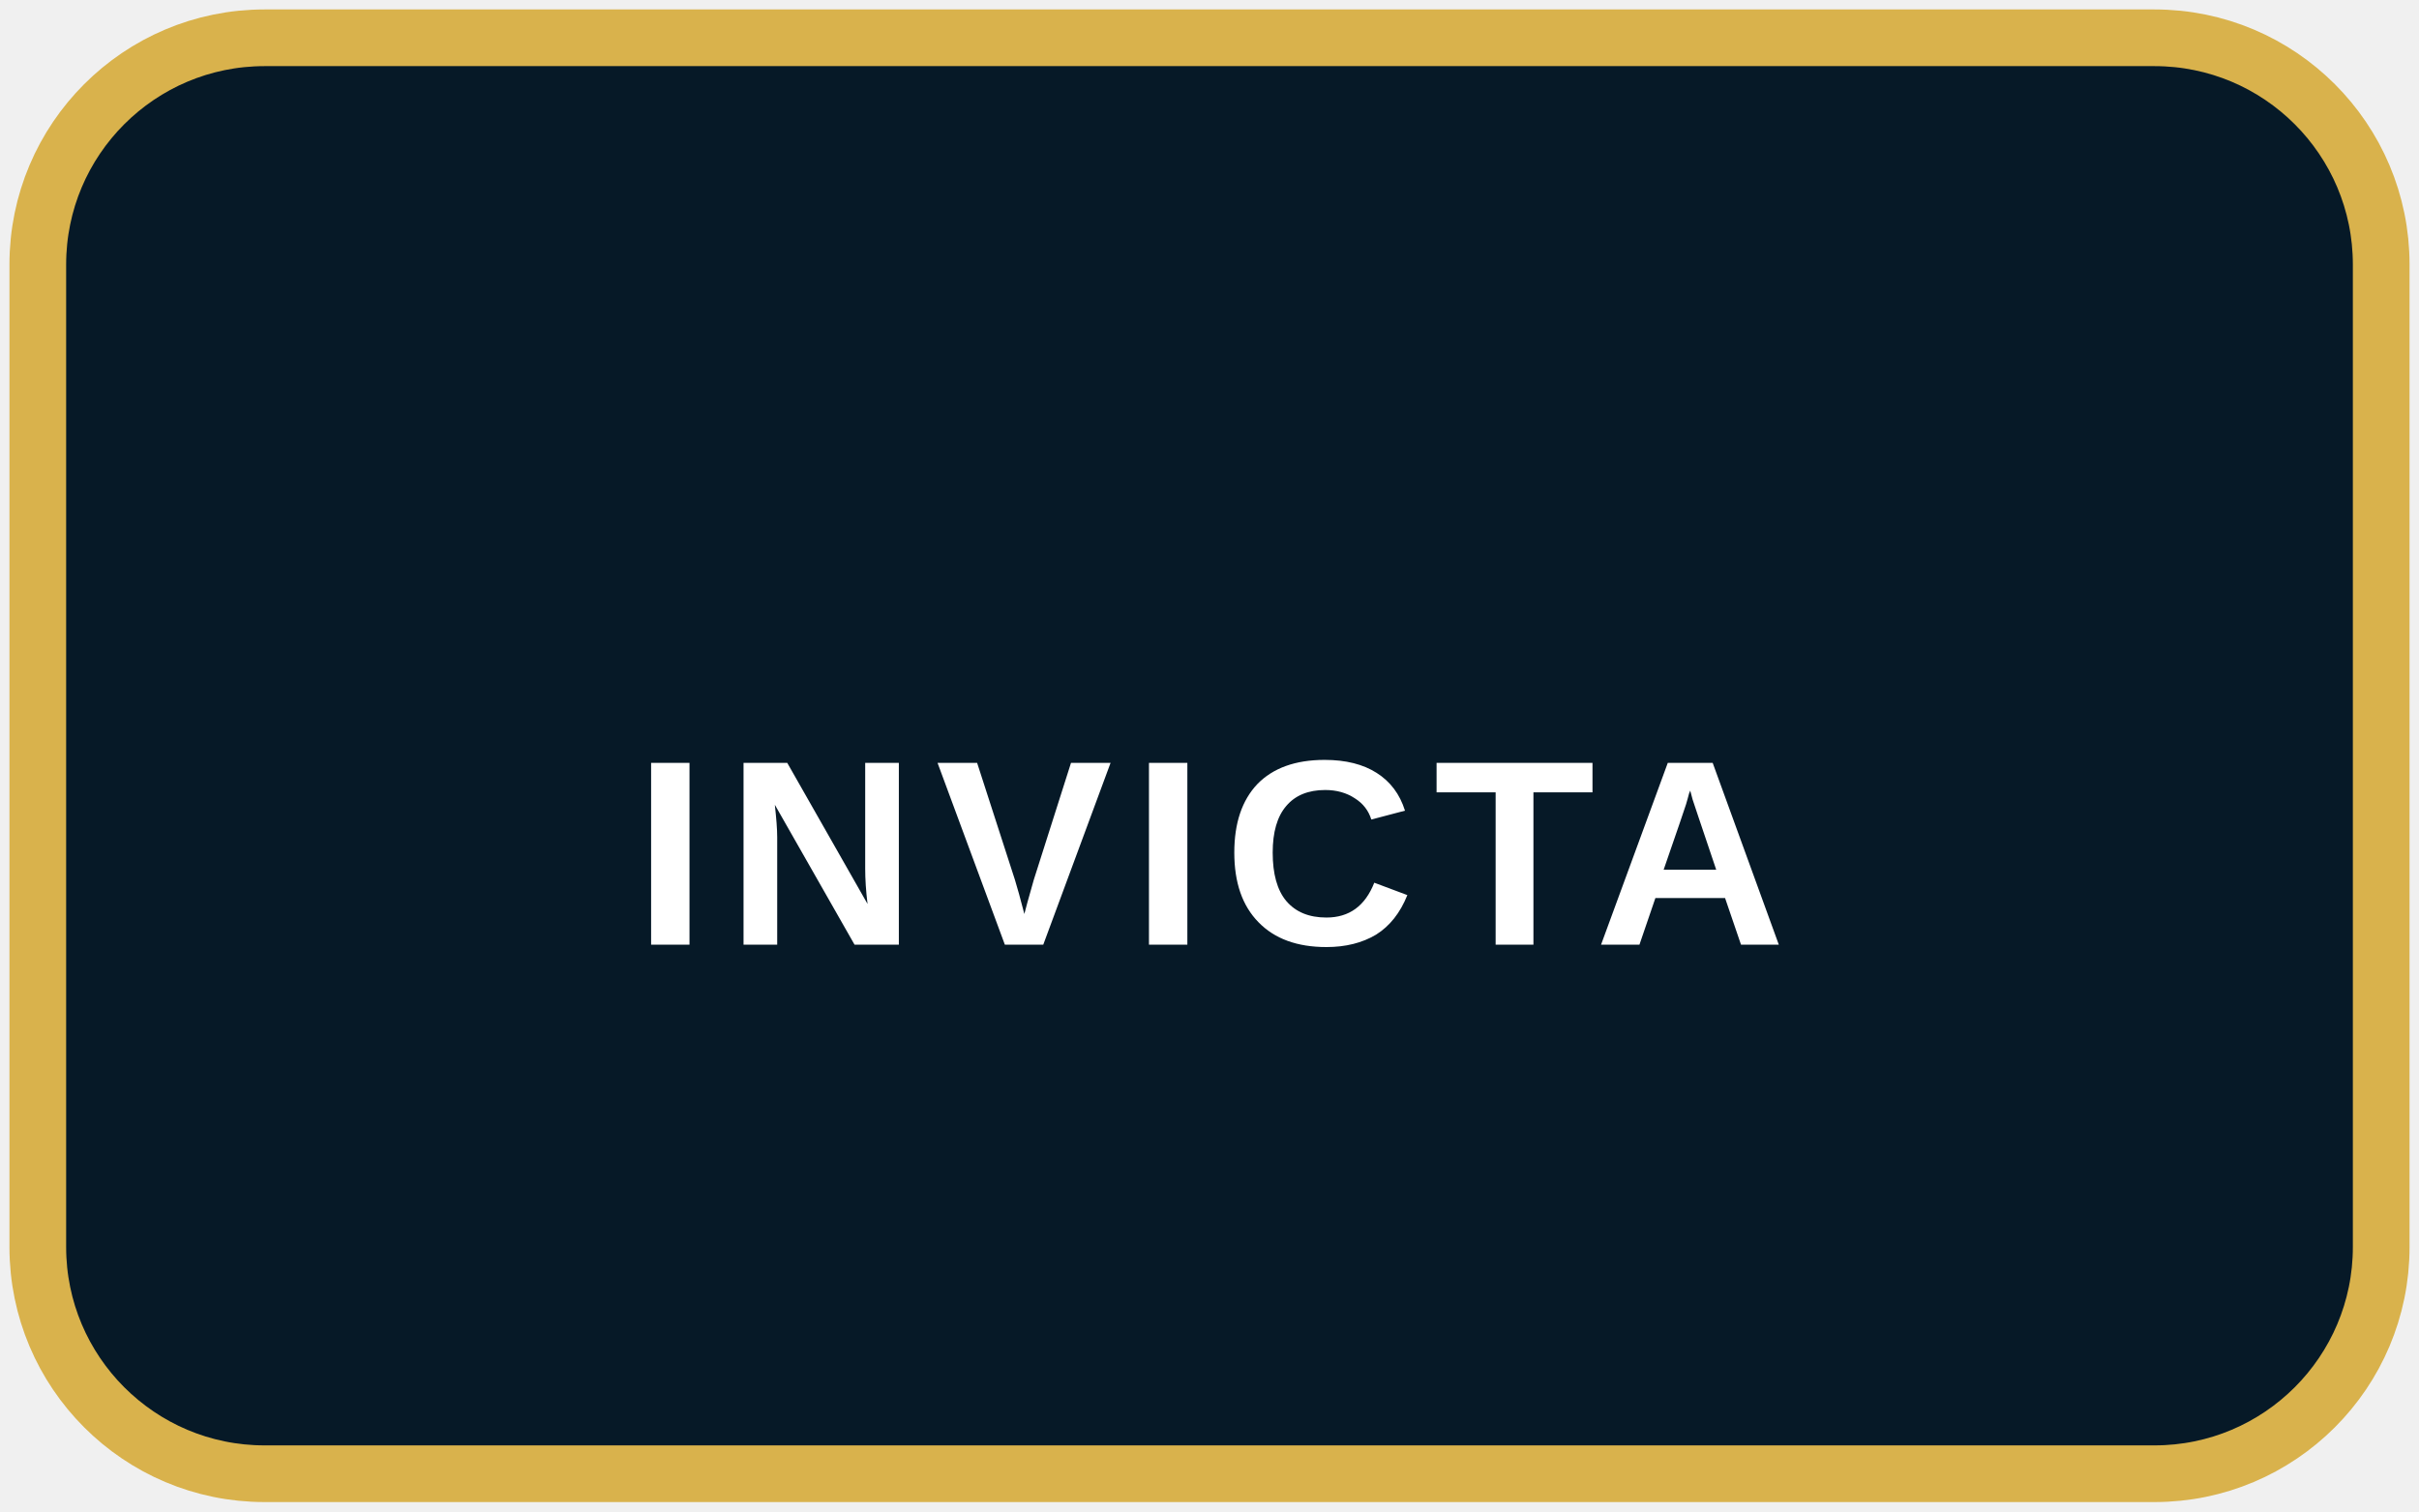
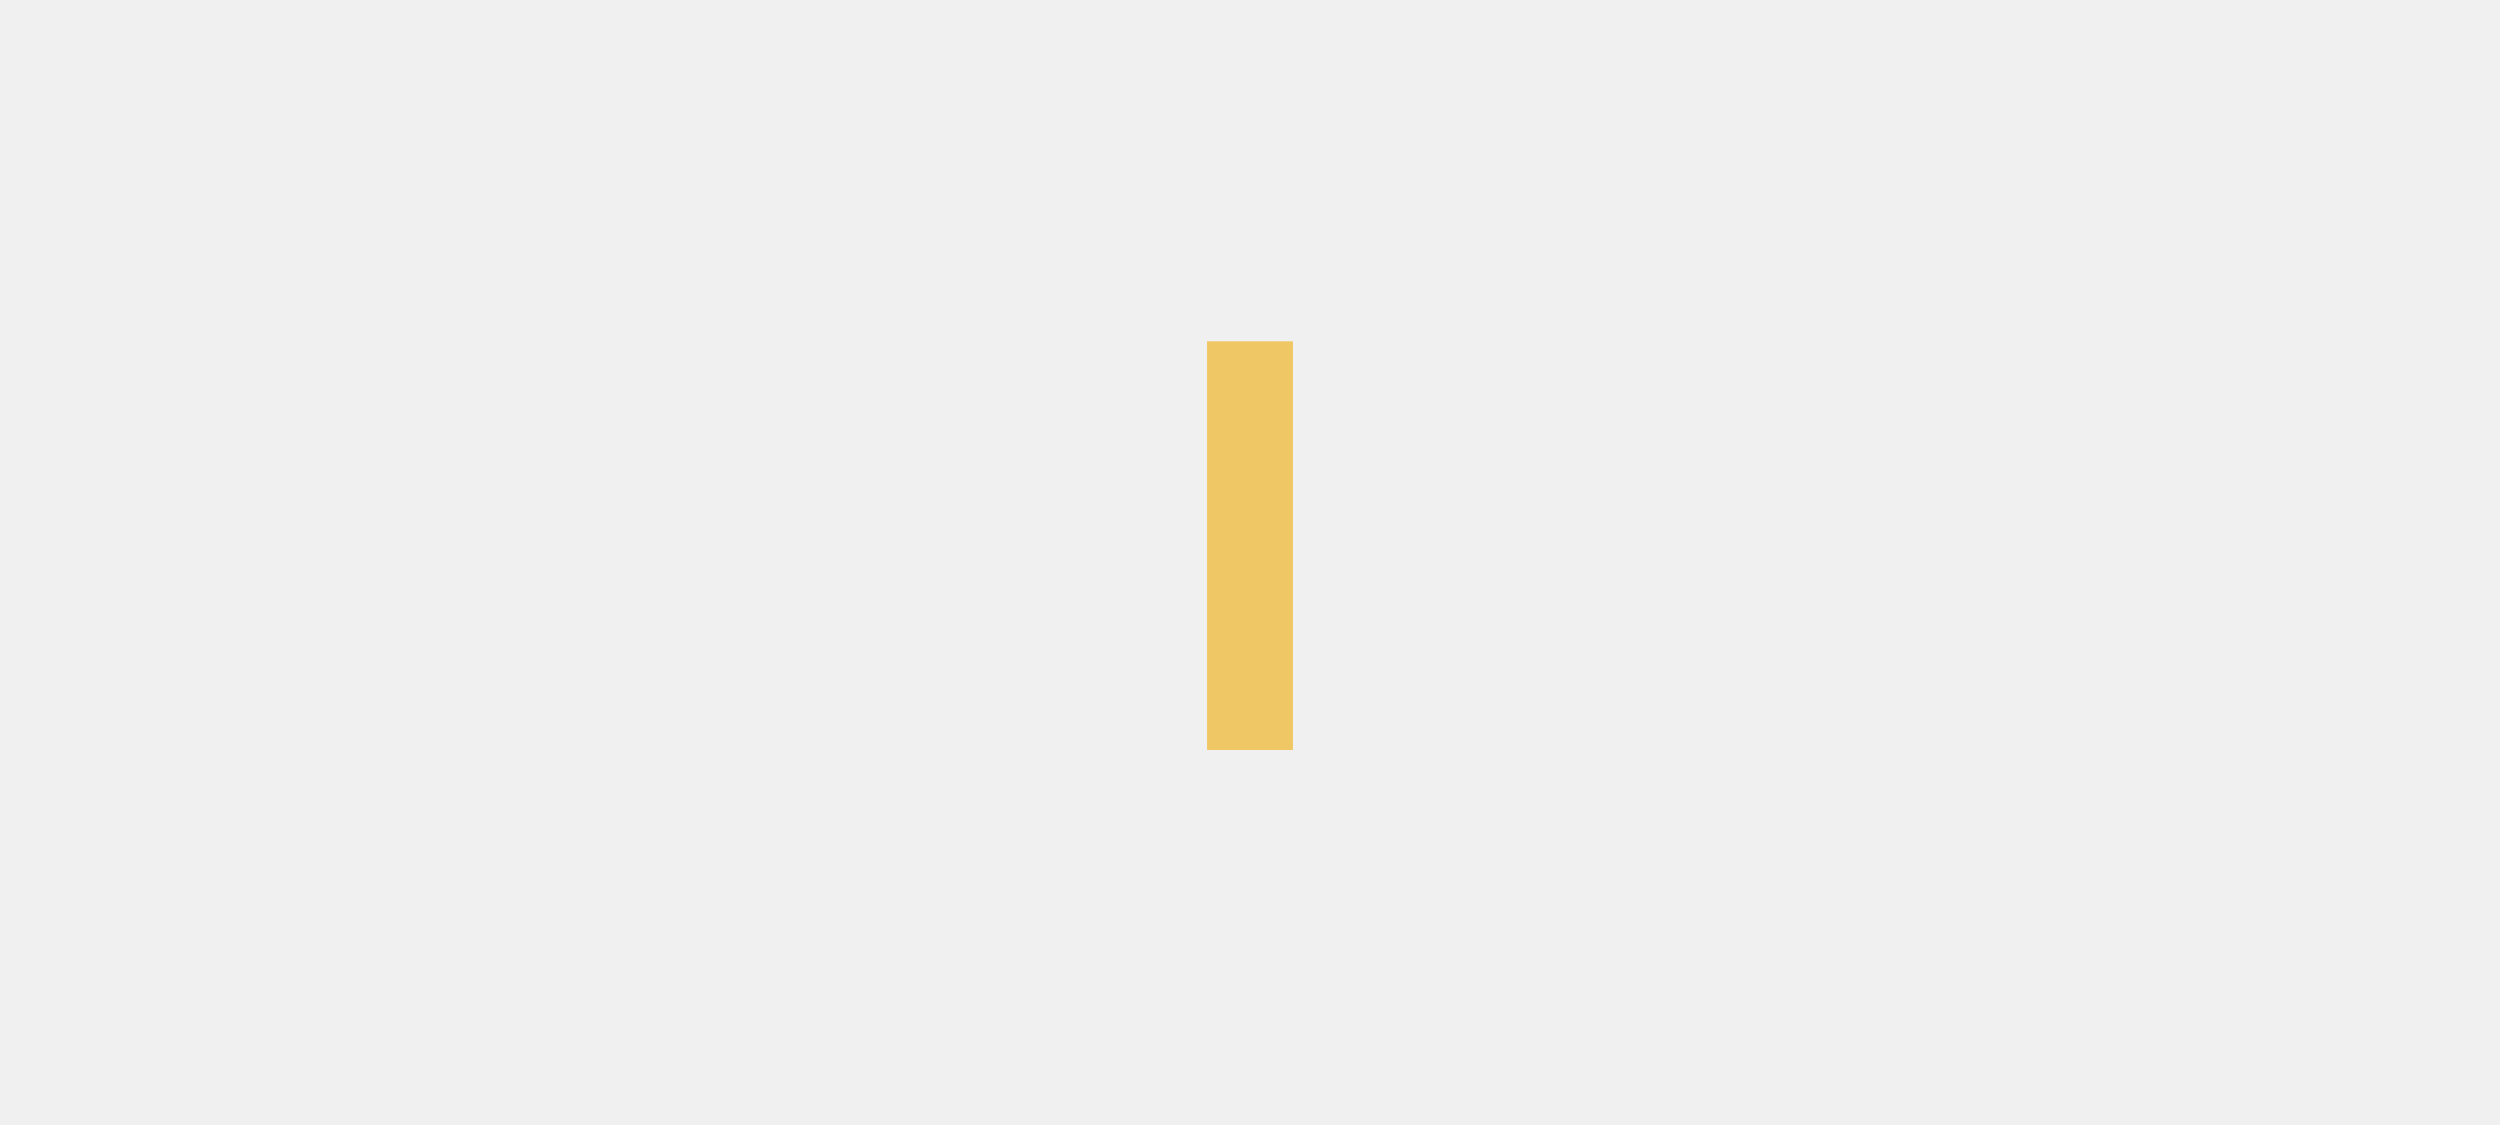
- <svg xmlns="http://www.w3.org/2000/svg" viewBox="0 0 64 40" role="img" aria-label="INVICTA">
-   <rect x="1" y="1" width="62" height="38" rx="6" fill="#061927" stroke="#d9b24c" stroke-width="1.5" />
-   <text x="32" y="25" text-anchor="middle" fill="#fff" font-family="Arial,Helvetica,sans-serif" font-size="7" font-weight="700" letter-spacing="0.5">INVICTA</text>
+ <svg xmlns="http://www.w3.org/2000/svg" viewBox="0 0 80 36" role="img" aria-label="invicta">
+   <text x="40" y="24" text-anchor="middle" fill="#f0c765" font-family="Arial, Helvetica, sans-serif" font-size="19" font-weight="700" letter-spacing="1">I</text>
</svg>
